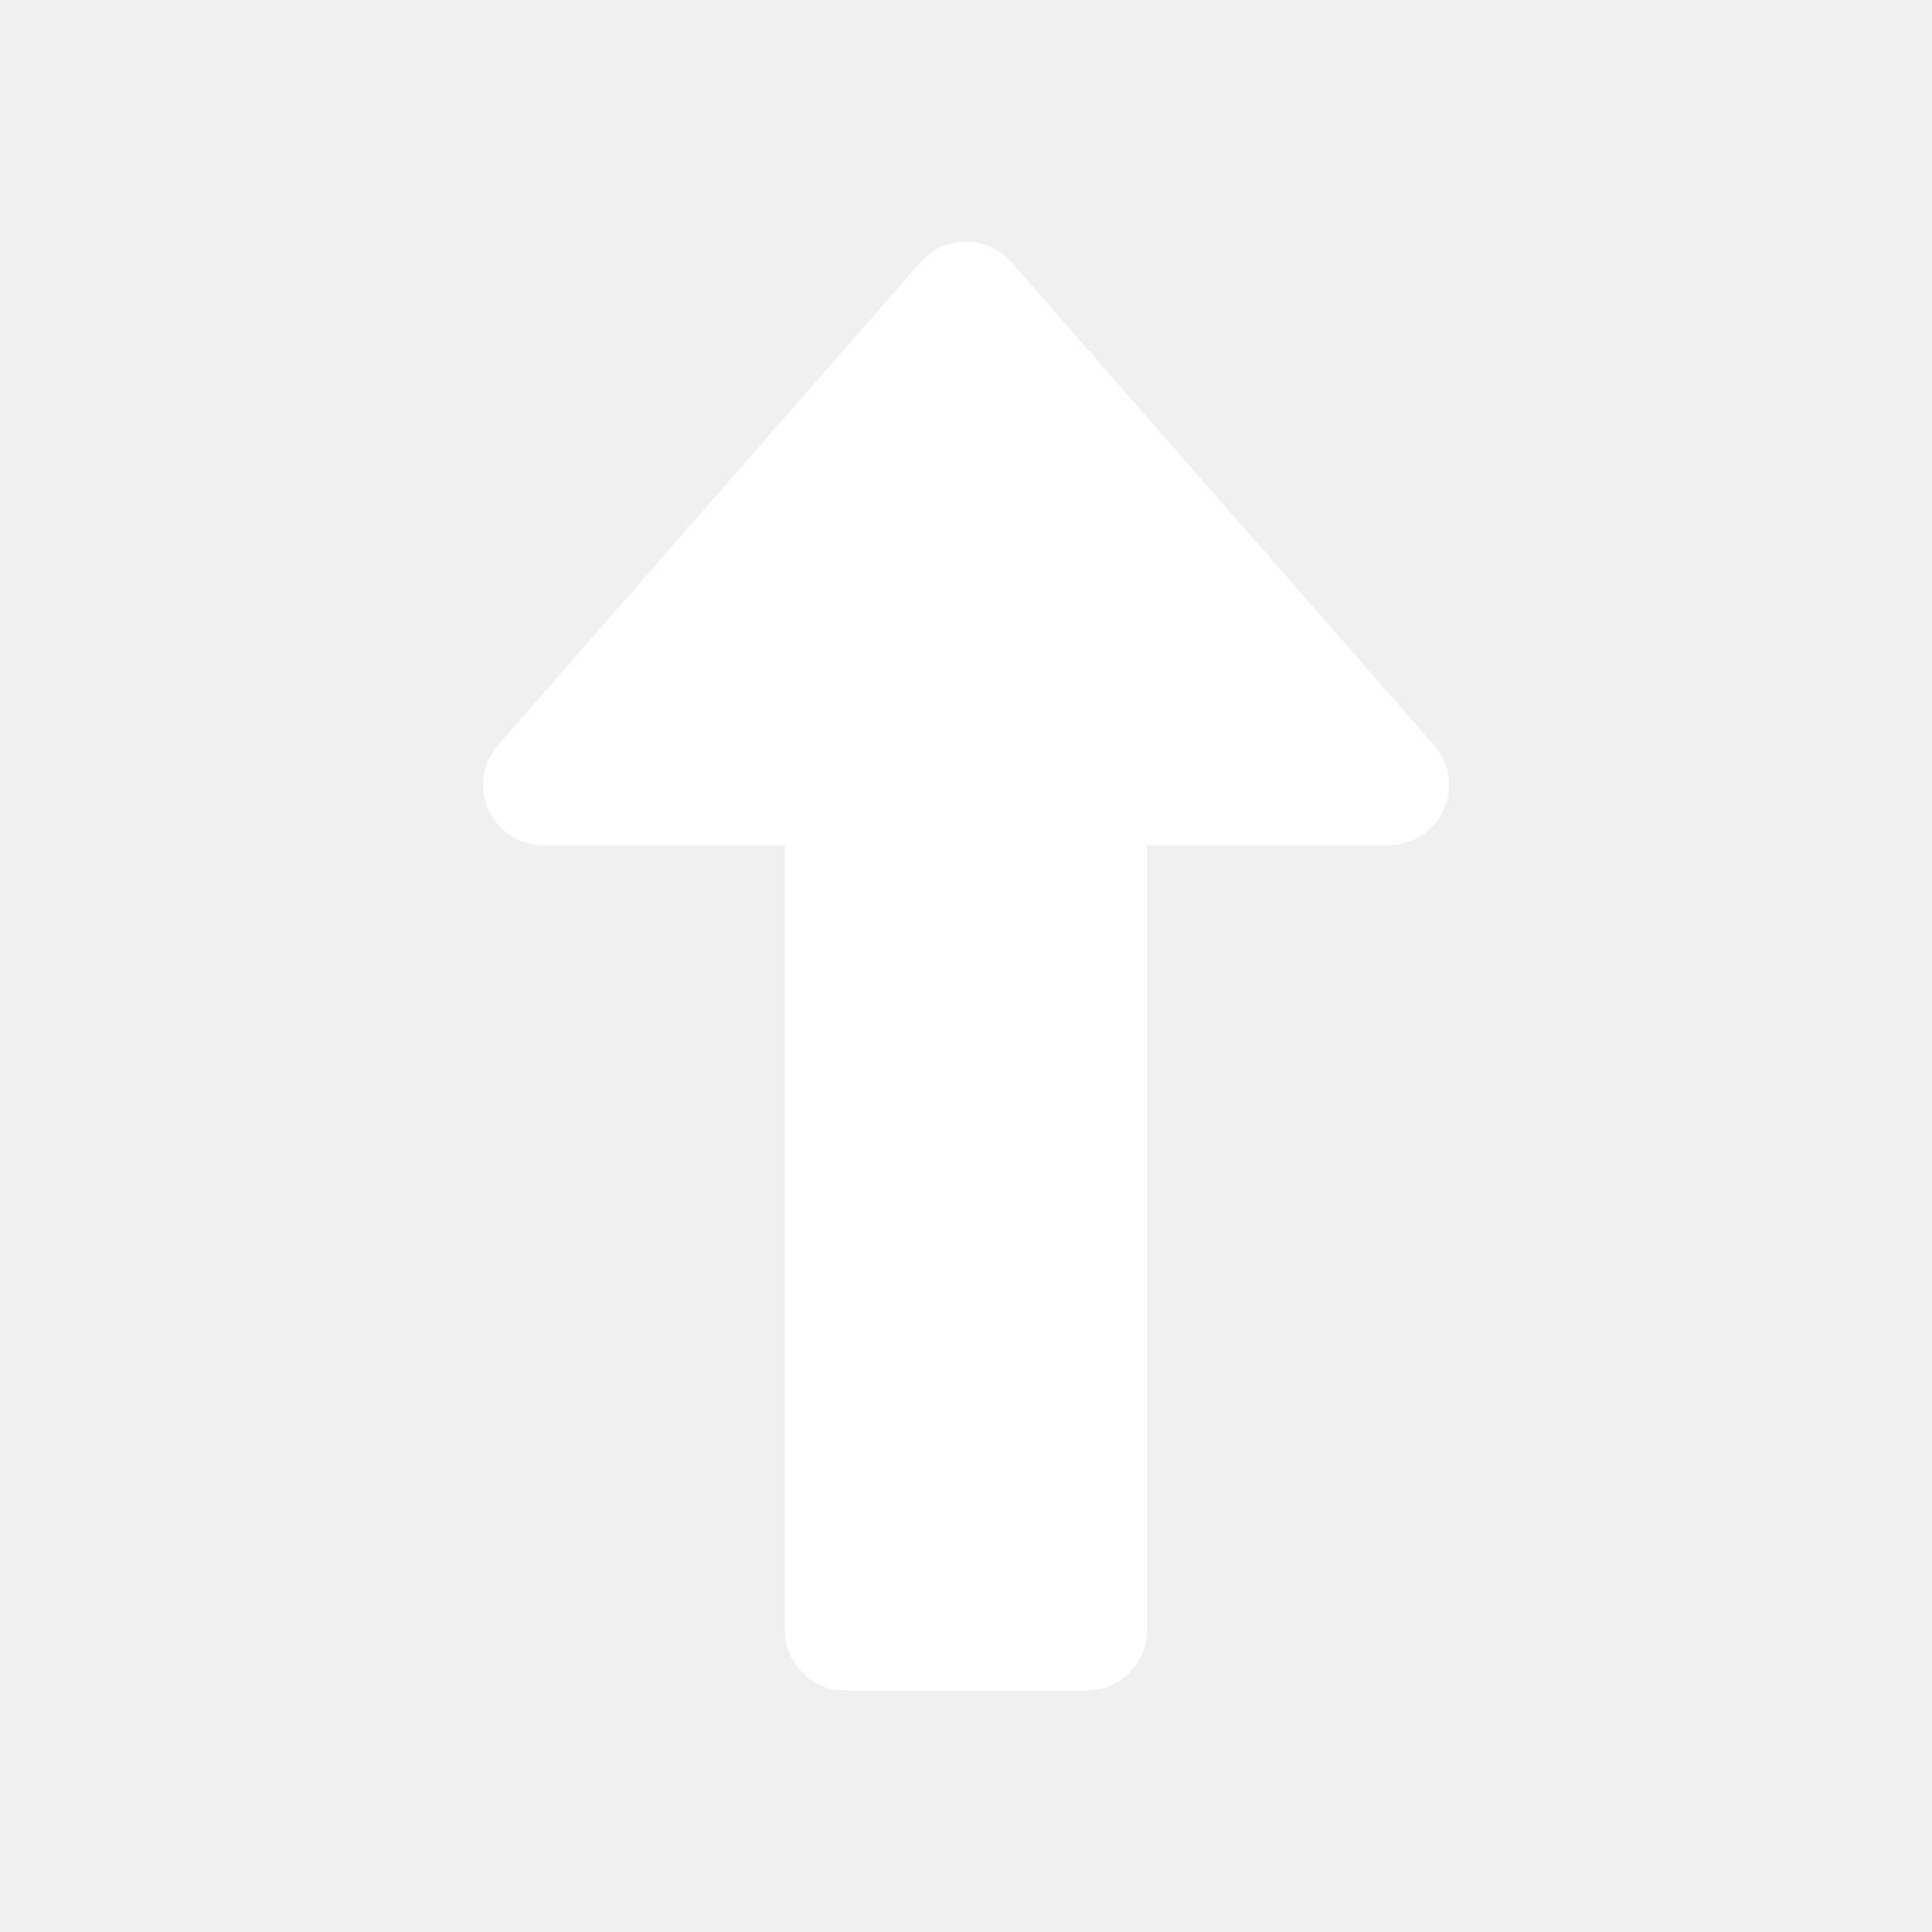
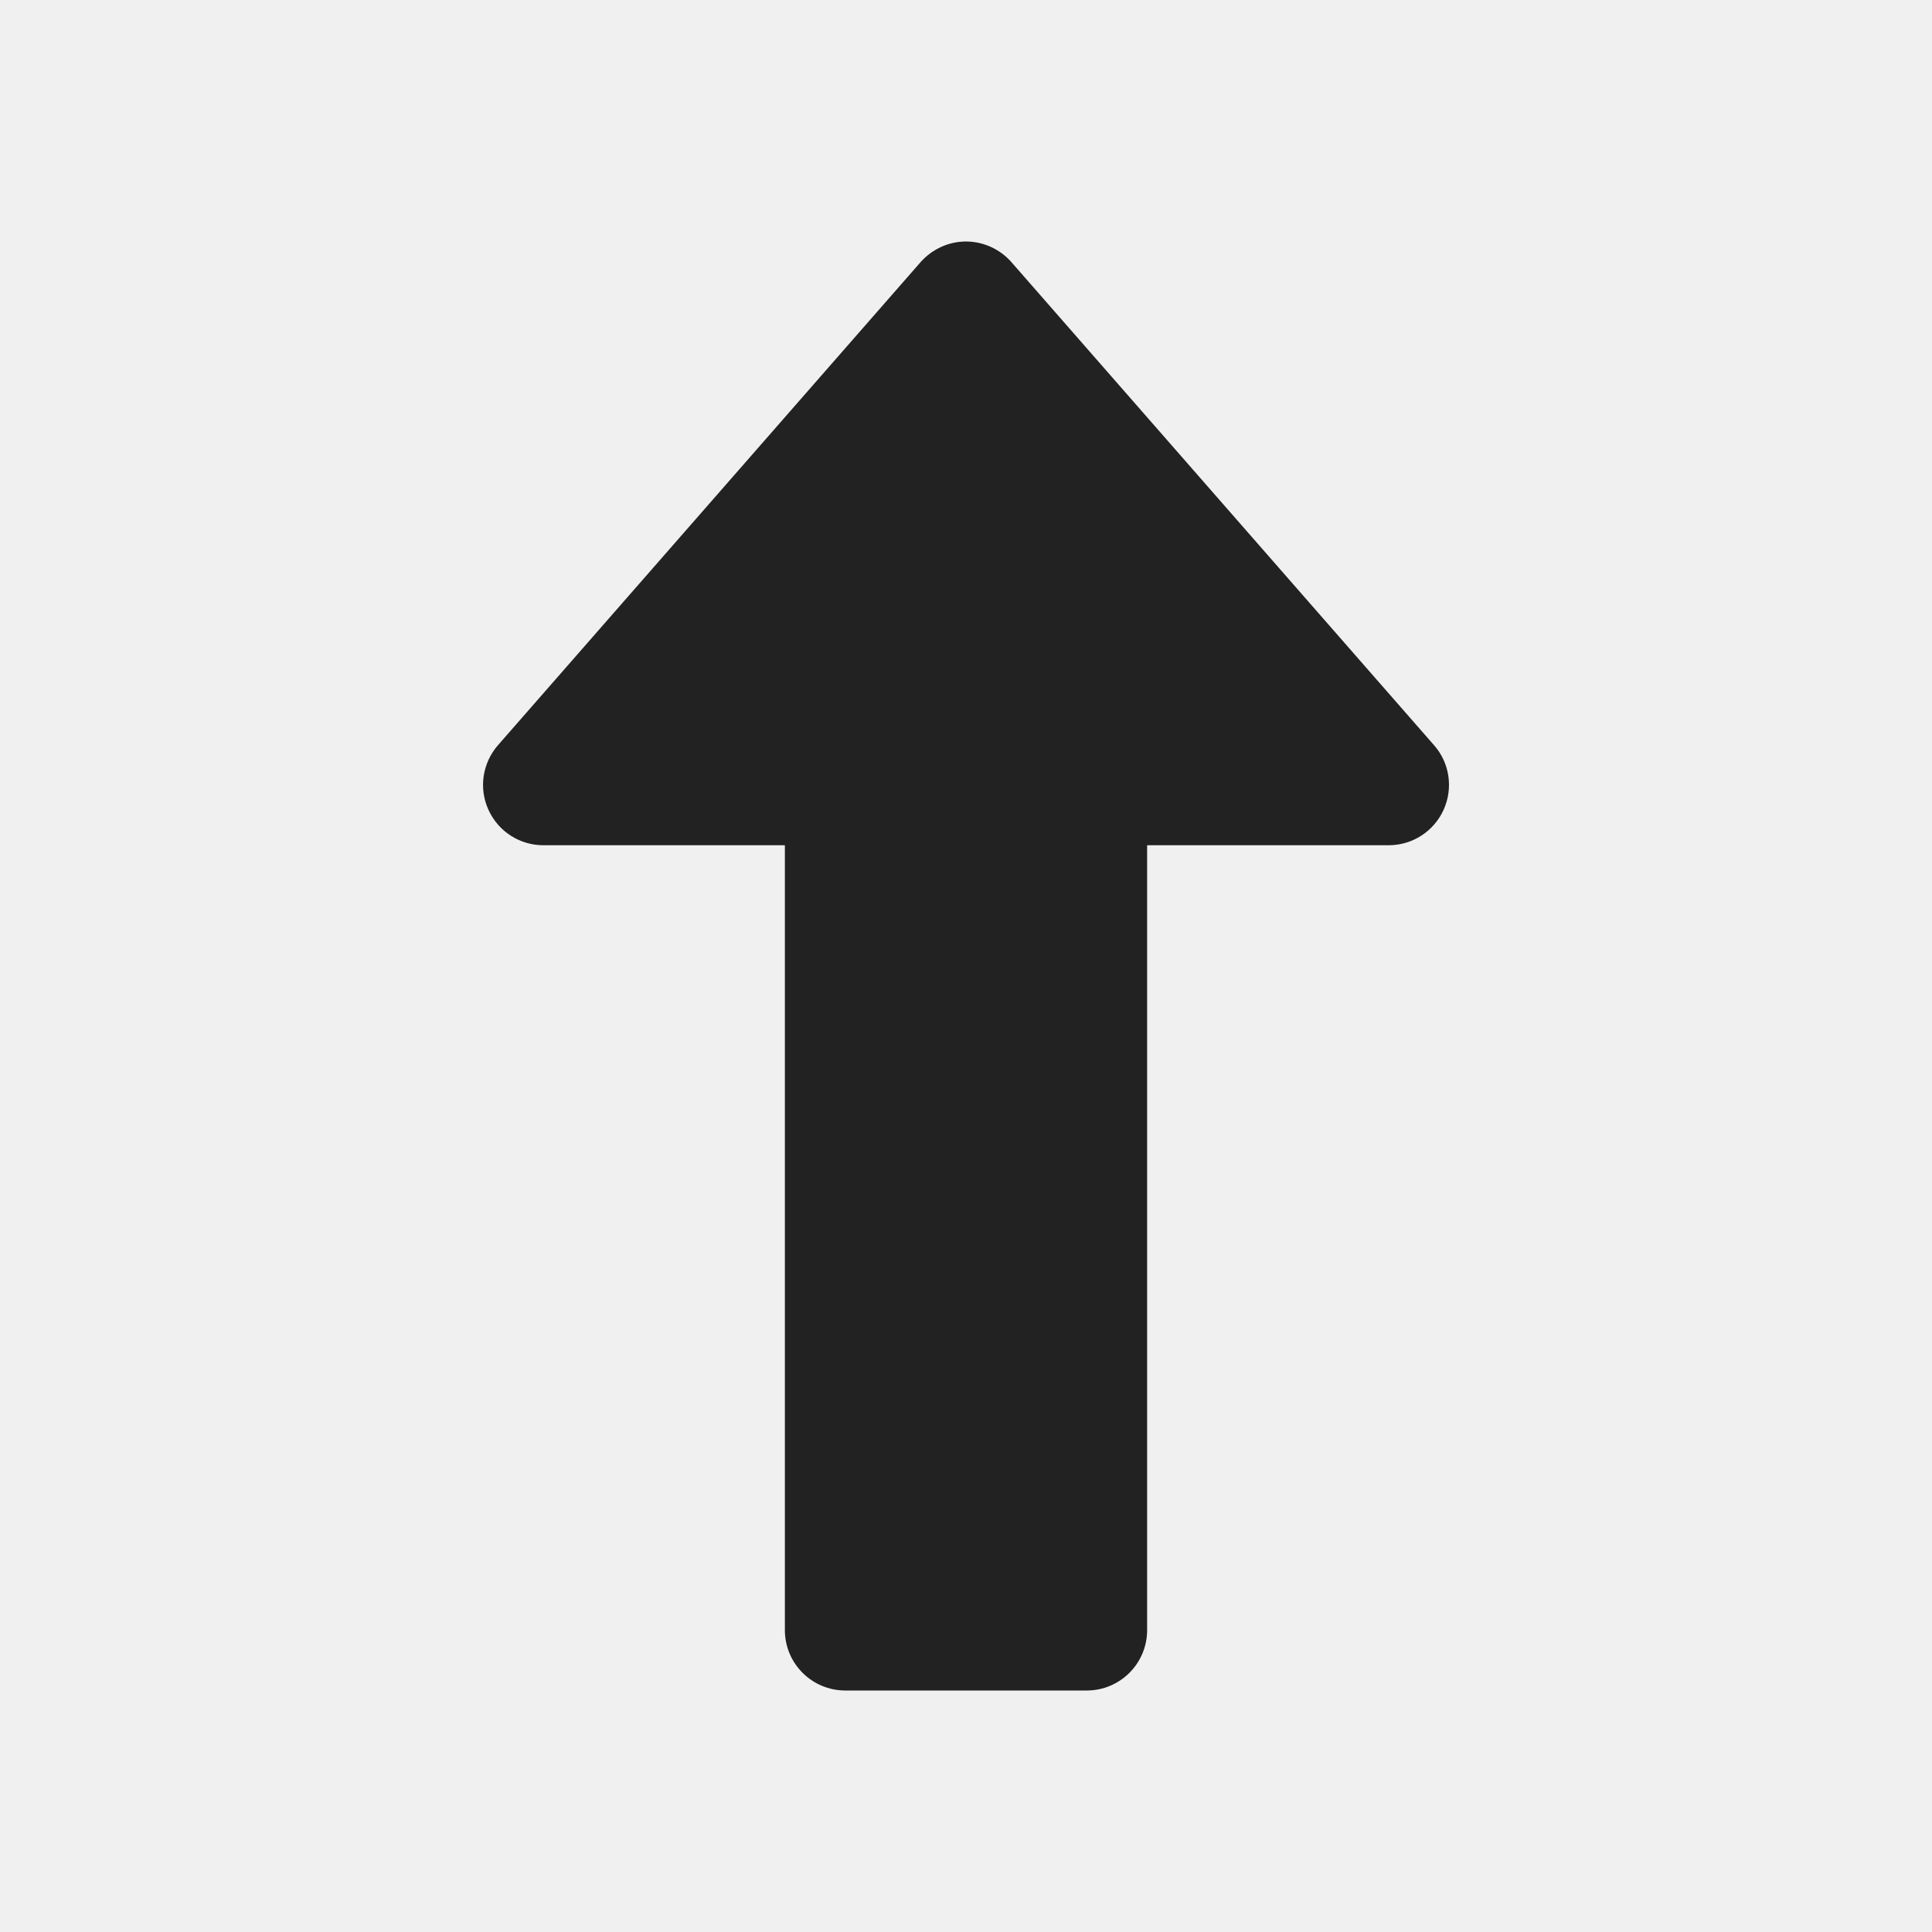
<svg xmlns="http://www.w3.org/2000/svg" width="24" height="24" viewBox="0 0 24 24" fill="none">
-   <path d="M17.814 9.257L12.564 3.256C12.422 3.095 12.216 3 12 3C11.784 3 11.579 3.095 11.436 3.256L6.186 9.257C5.993 9.479 5.945 9.792 6.068 10.06C6.189 10.328 6.456 10.5 6.75 10.5H9.75V20.25C9.75 20.664 10.086 21 10.5 21H13.5C13.914 21 14.25 20.664 14.25 20.25V10.5H17.25C17.544 10.5 17.811 10.329 17.933 10.06C18.054 9.792 18.009 9.477 17.814 9.257Z" fill="white" />
+   <path d="M17.814 9.257L12.564 3.256C12.422 3.095 12.216 3 12 3C11.784 3 11.579 3.095 11.436 3.256L6.186 9.257C5.993 9.479 5.945 9.792 6.068 10.06C6.189 10.328 6.456 10.5 6.75 10.5H9.75V20.25C9.75 20.664 10.086 21 10.5 21H13.5C13.914 21 14.25 20.664 14.25 20.25V10.5H17.25C17.544 10.5 17.811 10.329 17.933 10.06C18.054 9.792 18.009 9.477 17.814 9.257Z" fill="#222222" />
</svg>
